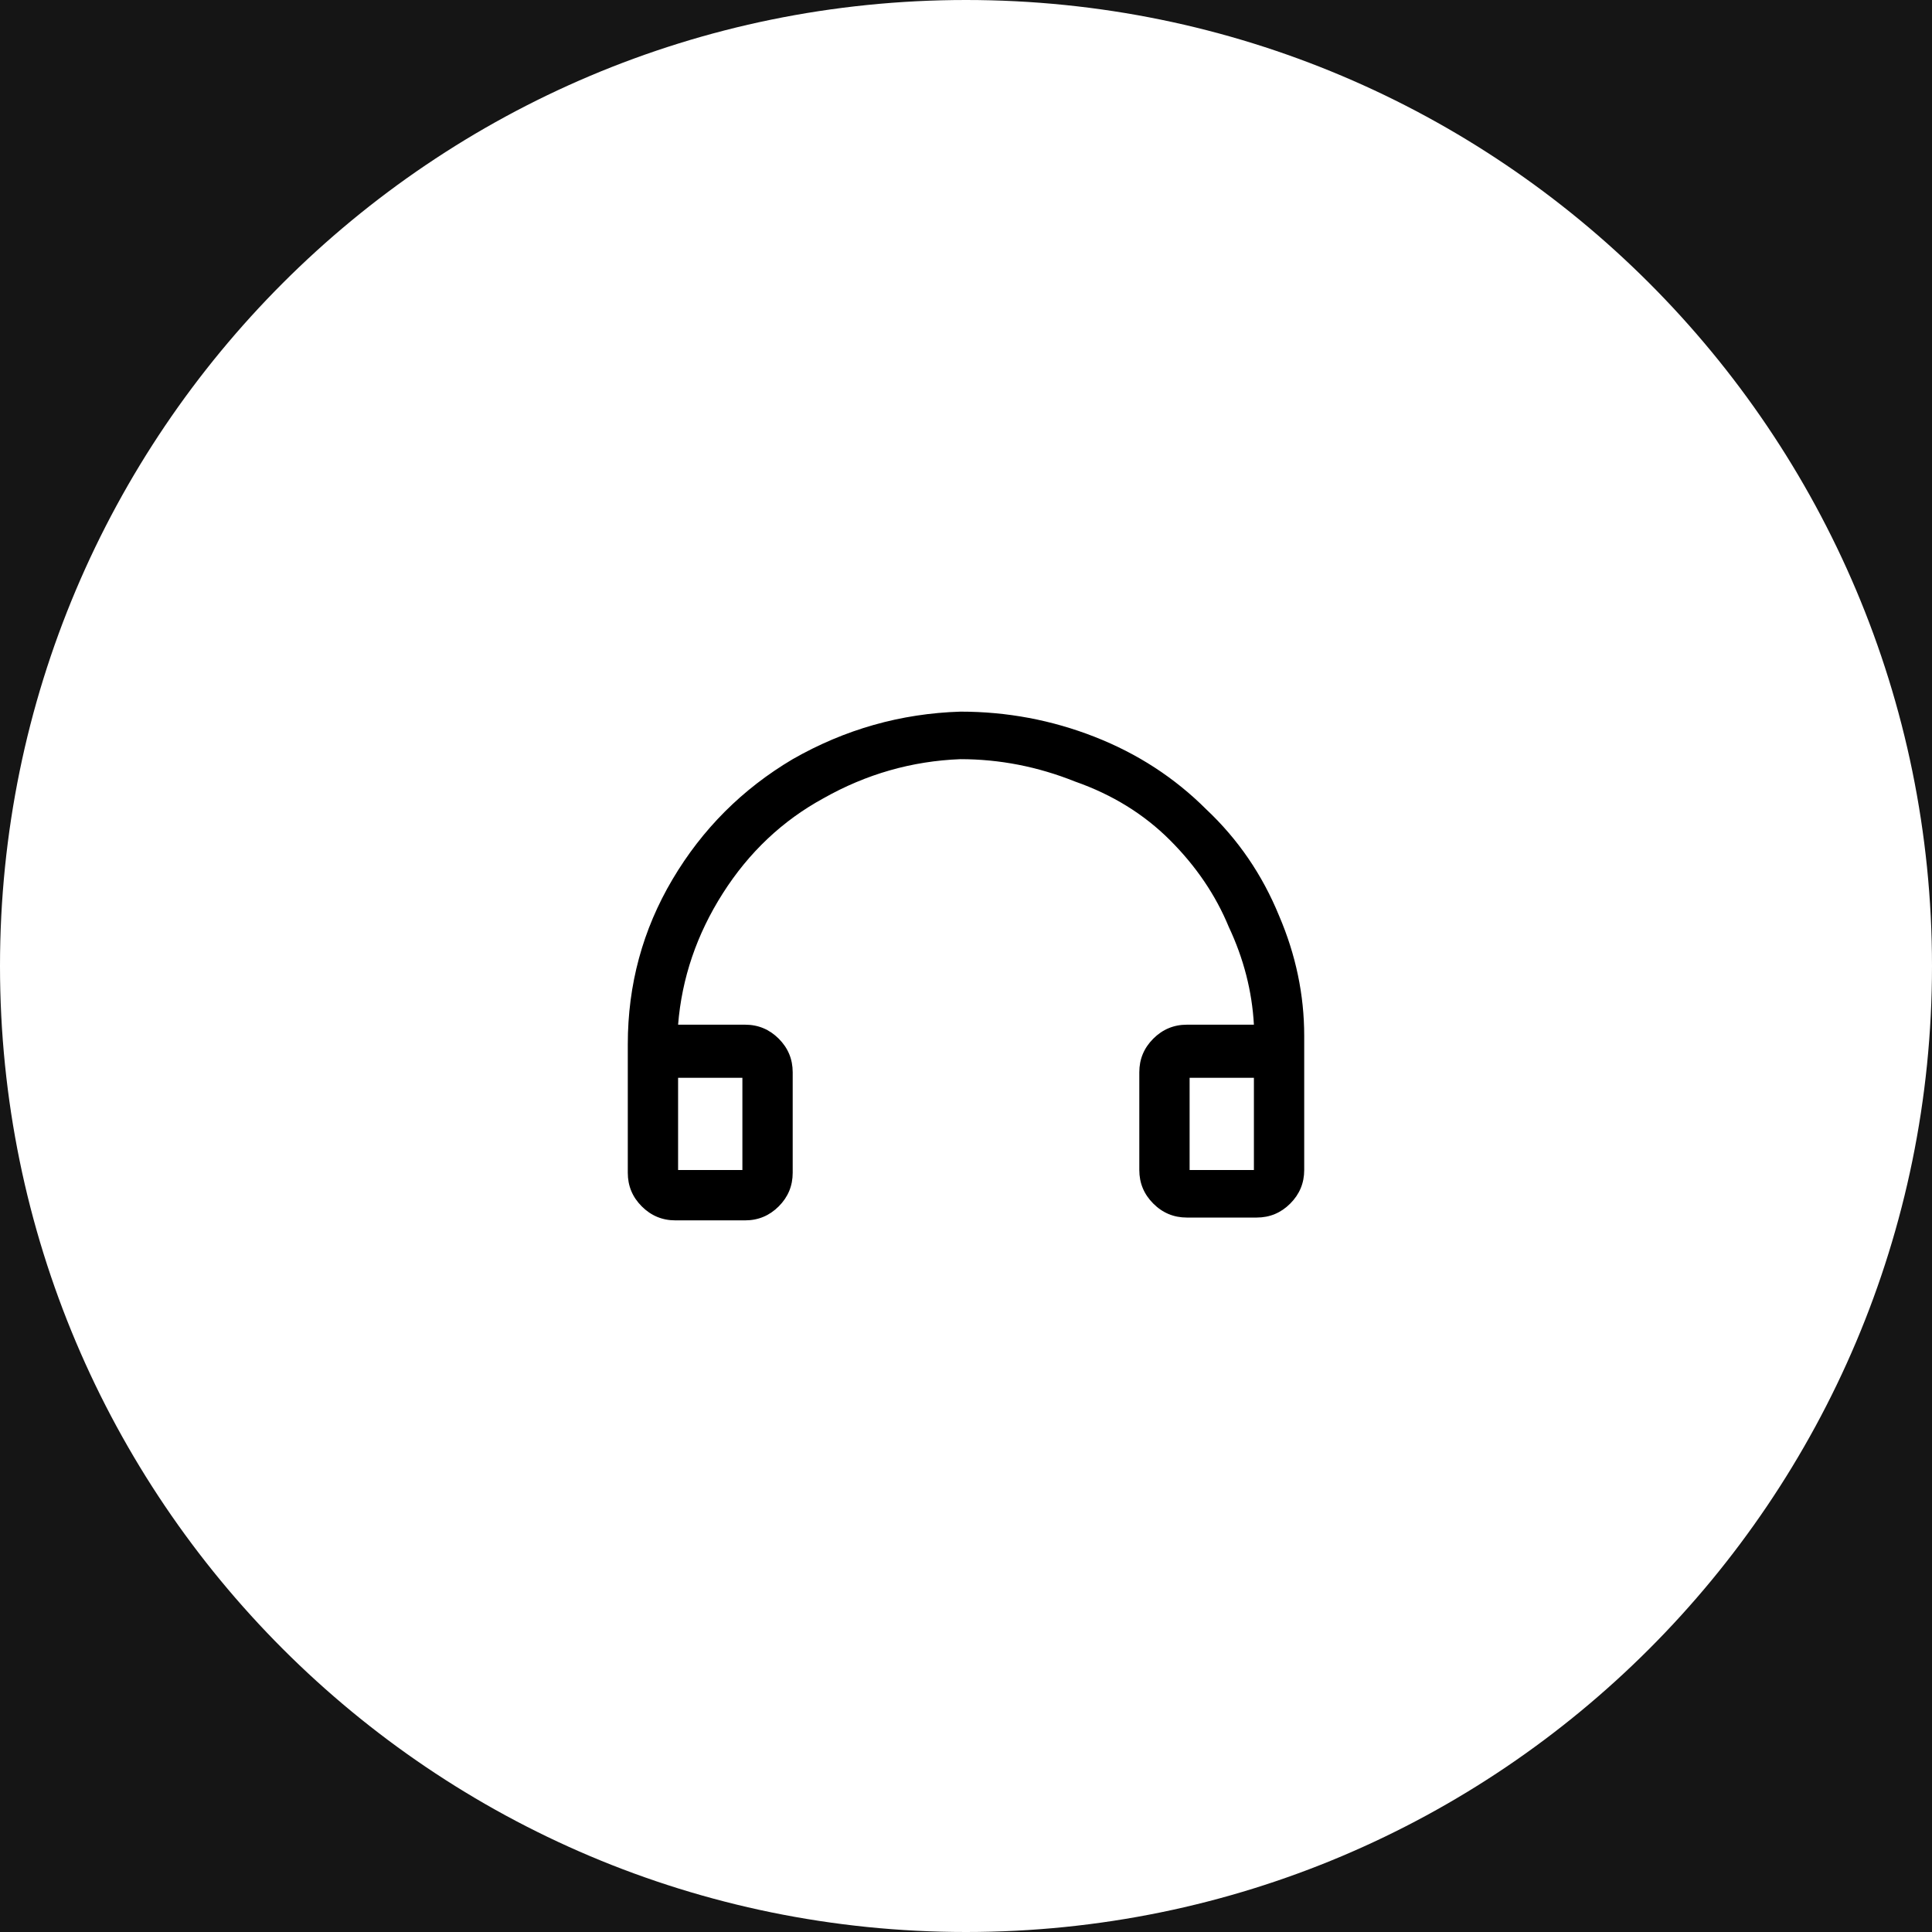
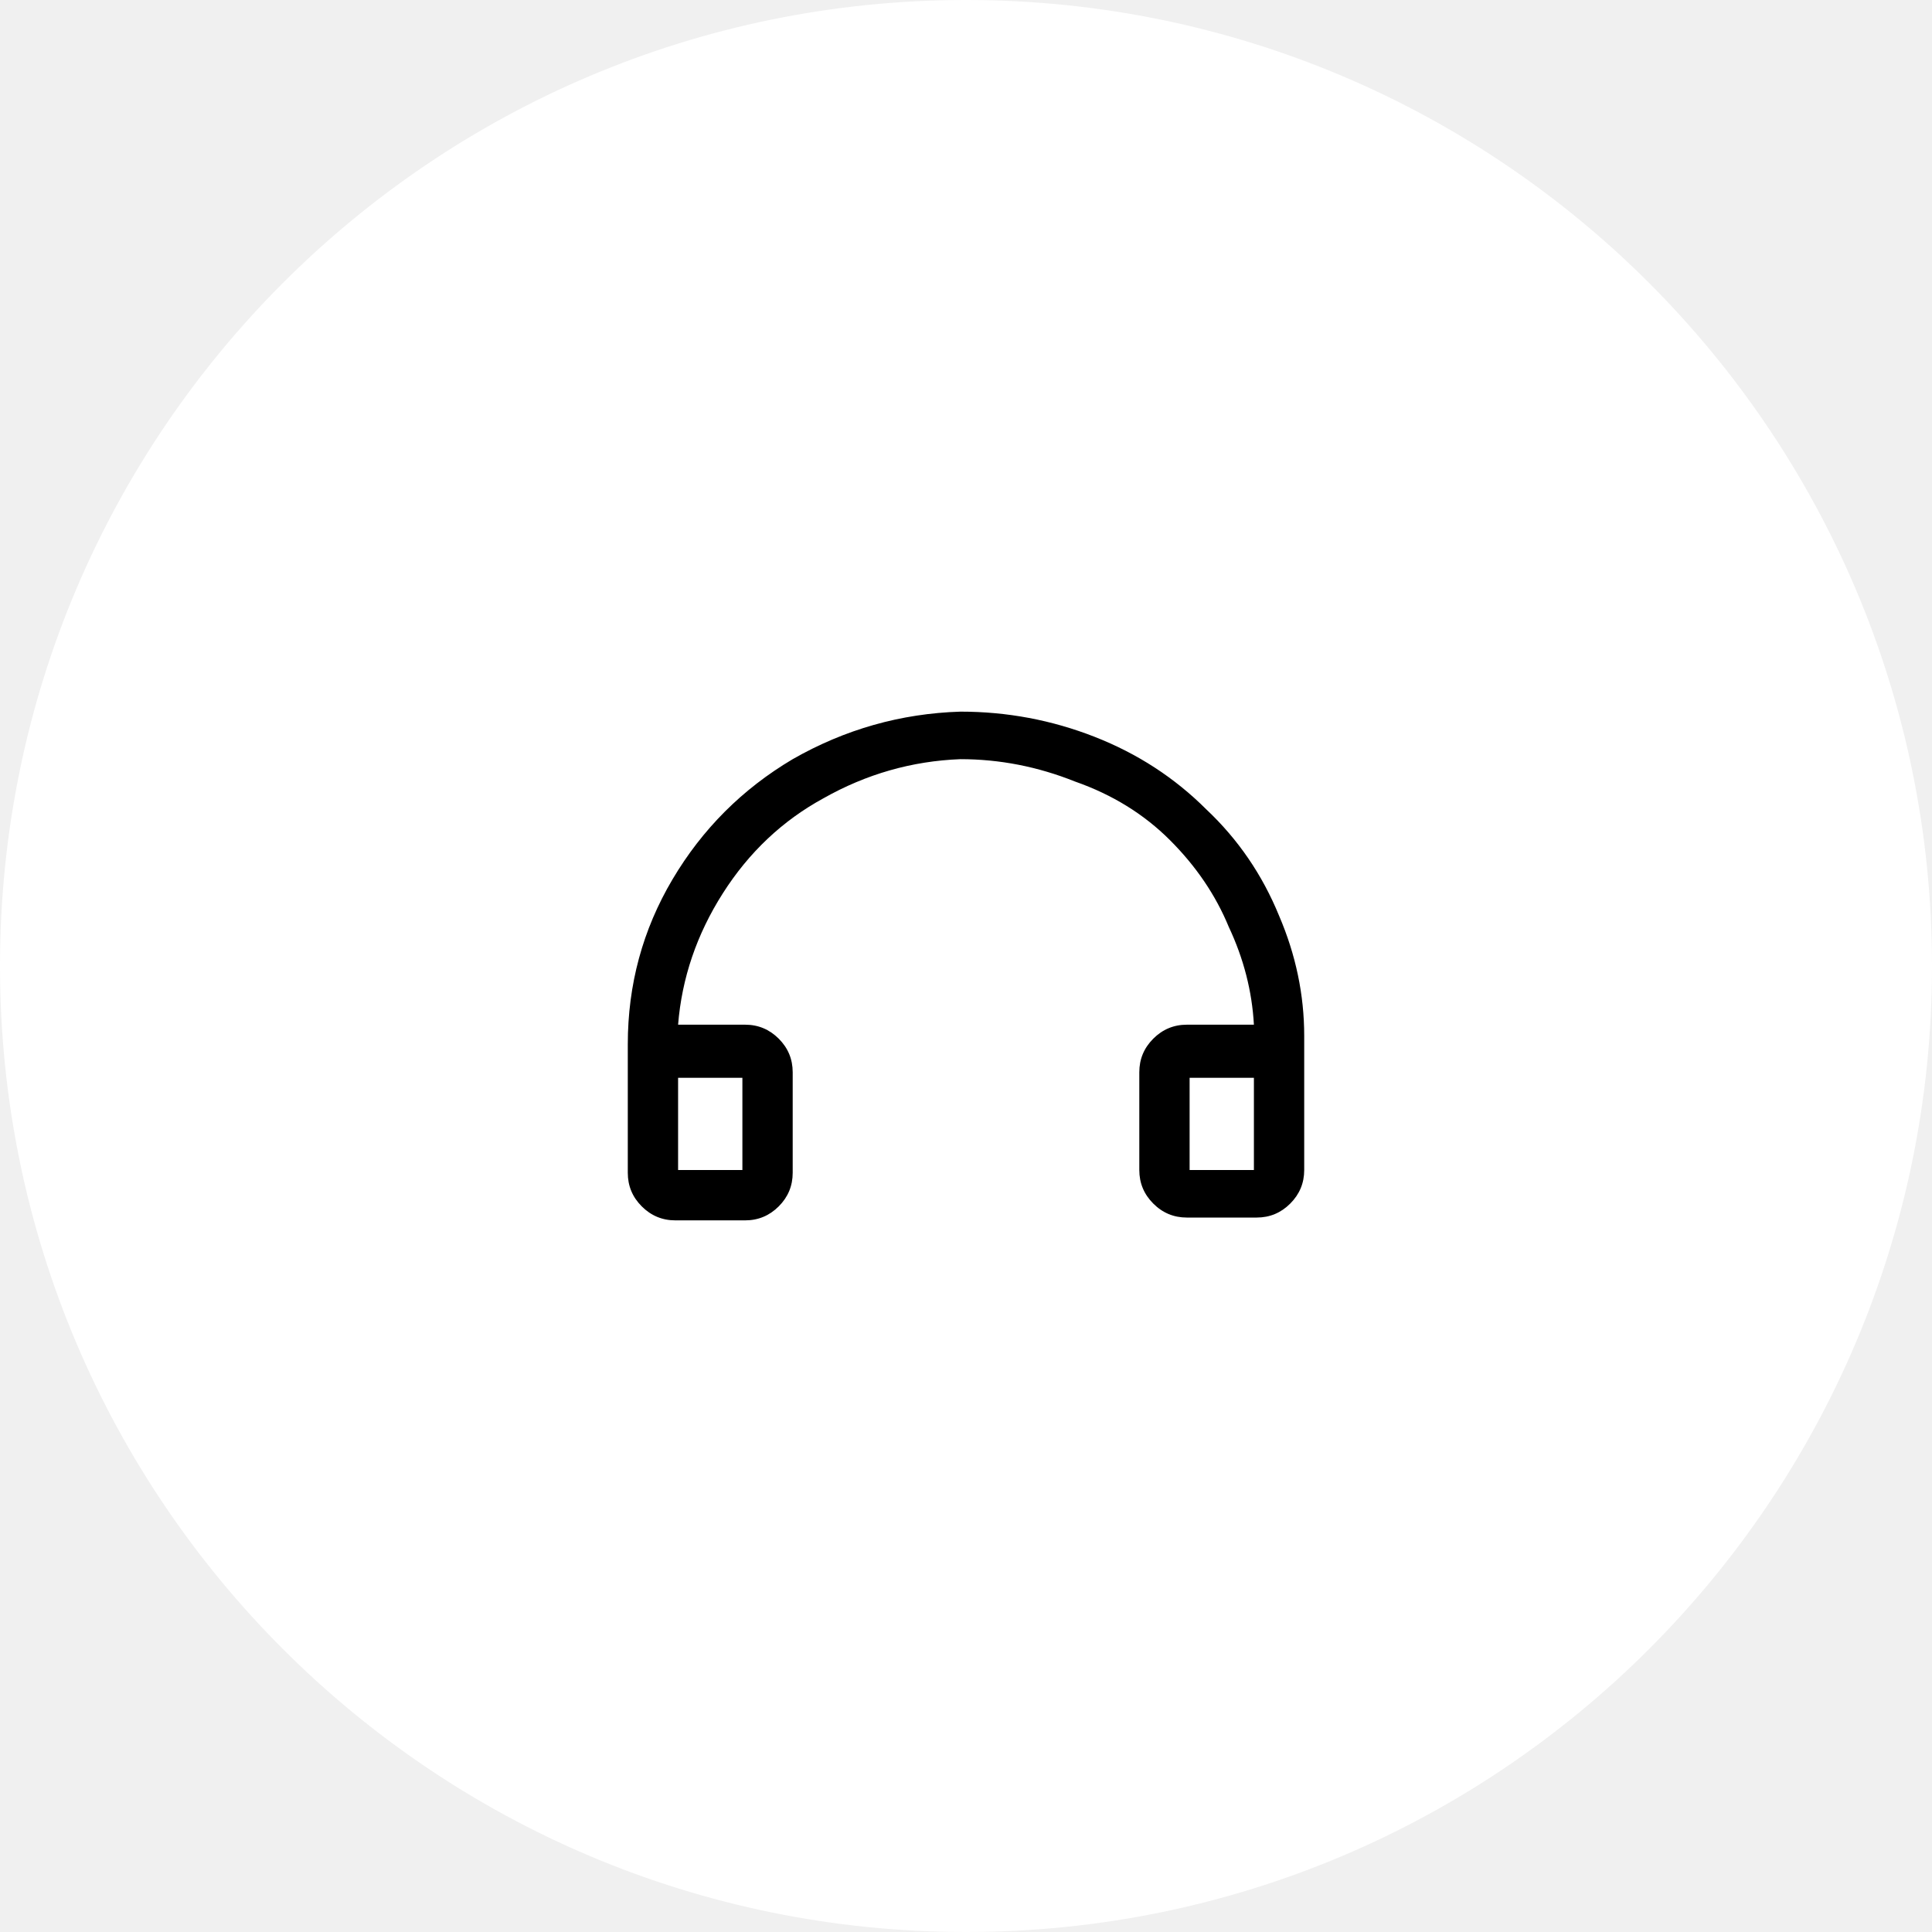
<svg xmlns="http://www.w3.org/2000/svg" width="108" height="108" viewBox="0 0 108 108" fill="none">
-   <rect width="108" height="108" fill="#EAEAEA" />
-   <g id="WordPress-Website-Design">
-     <rect width="1920" height="23860.7" transform="translate(-429.334 -14922.7)" fill="black" />
-     <g id="Webiste Design Agency">
-       <mask id="path-1-inside-1_0_1" fill="white">
-         <path d="M-429.334 -1151H1490.67V1052H-429.334V-1151Z" />
-       </mask>
-       <path d="M1490.67 1052V1051H-429.334V1052V1053H1490.67V1052Z" fill="#202020" mask="url(#path-1-inside-1_0_1)" />
-       <g id="Boxes">
-         <g id="Frame 2">
-           <g id="Frame 1">
-             <rect width="446.667" height="472" transform="translate(-169.334 -40)" fill="#151515" />
-             <g id="Book A Demo">
-               <rect width="108" height="108" rx="54" fill="white" />
-               <path id="î¨¯" d="M67.438 45.25C69.208 46.917 70.562 48.896 71.5 51.188C72.438 53.375 72.906 55.615 72.906 57.906V65.406C72.906 66.135 72.646 66.76 72.125 67.281C71.604 67.802 70.979 68.062 70.25 68.062H66.344C65.615 68.062 64.99 67.802 64.469 67.281C63.948 66.76 63.688 66.135 63.688 65.406V59.938C63.688 59.208 63.948 58.583 64.469 58.062C64.99 57.542 65.615 57.281 66.344 57.281H70.094C69.99 55.406 69.521 53.583 68.688 51.812C67.958 50.042 66.865 48.427 65.406 46.969C63.948 45.51 62.177 44.417 60.094 43.688C58.01 42.854 55.875 42.438 53.688 42.438C50.979 42.542 48.427 43.271 46.031 44.625C43.74 45.875 41.865 47.646 40.406 49.938C38.948 52.229 38.115 54.677 37.906 57.281H41.656C42.385 57.281 43.01 57.542 43.531 58.062C44.052 58.583 44.312 59.208 44.312 59.938V65.562C44.312 66.292 44.052 66.917 43.531 67.438C43.01 67.958 42.385 68.219 41.656 68.219H37.75C37.021 68.219 36.396 67.958 35.875 67.438C35.354 66.917 35.094 66.292 35.094 65.562V58.375C35.094 55.042 35.927 51.969 37.594 49.156C39.26 46.344 41.5 44.104 44.312 42.438C47.229 40.771 50.354 39.885 53.688 39.781C56.292 39.781 58.792 40.25 61.188 41.188C63.583 42.125 65.667 43.479 67.438 45.25ZM41.5 65.406V60.25H37.906V65.406H41.5ZM70.094 65.406V60.25H66.5V65.406H70.094Z" fill="black" />
-             </g>
-           </g>
-         </g>
-       </g>
-     </g>
-   </g>
+   <rect width="108" height="108" rx="54" fill="white" />
+   <path d="M67.438 45.25C69.208 46.917 70.562 48.896 71.5 51.188C72.438 53.375 72.906 55.615 72.906 57.906V65.406C72.906 66.135 72.646 66.76 72.125 67.281C71.604 67.802 70.979 68.062 70.25 68.062H66.344C65.615 68.062 64.99 67.802 64.469 67.281C63.948 66.76 63.688 66.135 63.688 65.406V59.938C63.688 59.208 63.948 58.583 64.469 58.062C64.99 57.542 65.615 57.281 66.344 57.281H70.094C69.99 55.406 69.521 53.583 68.688 51.812C67.958 50.042 66.865 48.427 65.406 46.969C63.948 45.51 62.177 44.417 60.094 43.688C58.01 42.854 55.875 42.438 53.688 42.438C50.979 42.542 48.427 43.271 46.031 44.625C43.74 45.875 41.865 47.646 40.406 49.938C38.948 52.229 38.115 54.677 37.906 57.281H41.656C42.385 57.281 43.01 57.542 43.531 58.062C44.052 58.583 44.312 59.208 44.312 59.938V65.562C44.312 66.292 44.052 66.917 43.531 67.438C43.01 67.958 42.385 68.219 41.656 68.219H37.75C37.021 68.219 36.396 67.958 35.875 67.438C35.354 66.917 35.094 66.292 35.094 65.562V58.375C35.094 55.042 35.927 51.969 37.594 49.156C39.26 46.344 41.5 44.104 44.312 42.438C47.229 40.771 50.354 39.885 53.688 39.781C56.292 39.781 58.792 40.25 61.188 41.188C63.583 42.125 65.667 43.479 67.438 45.25ZM41.5 65.406V60.25H37.906V65.406H41.5ZM70.094 65.406V60.25H66.5V65.406H70.094Z" fill="black" />
</svg>
